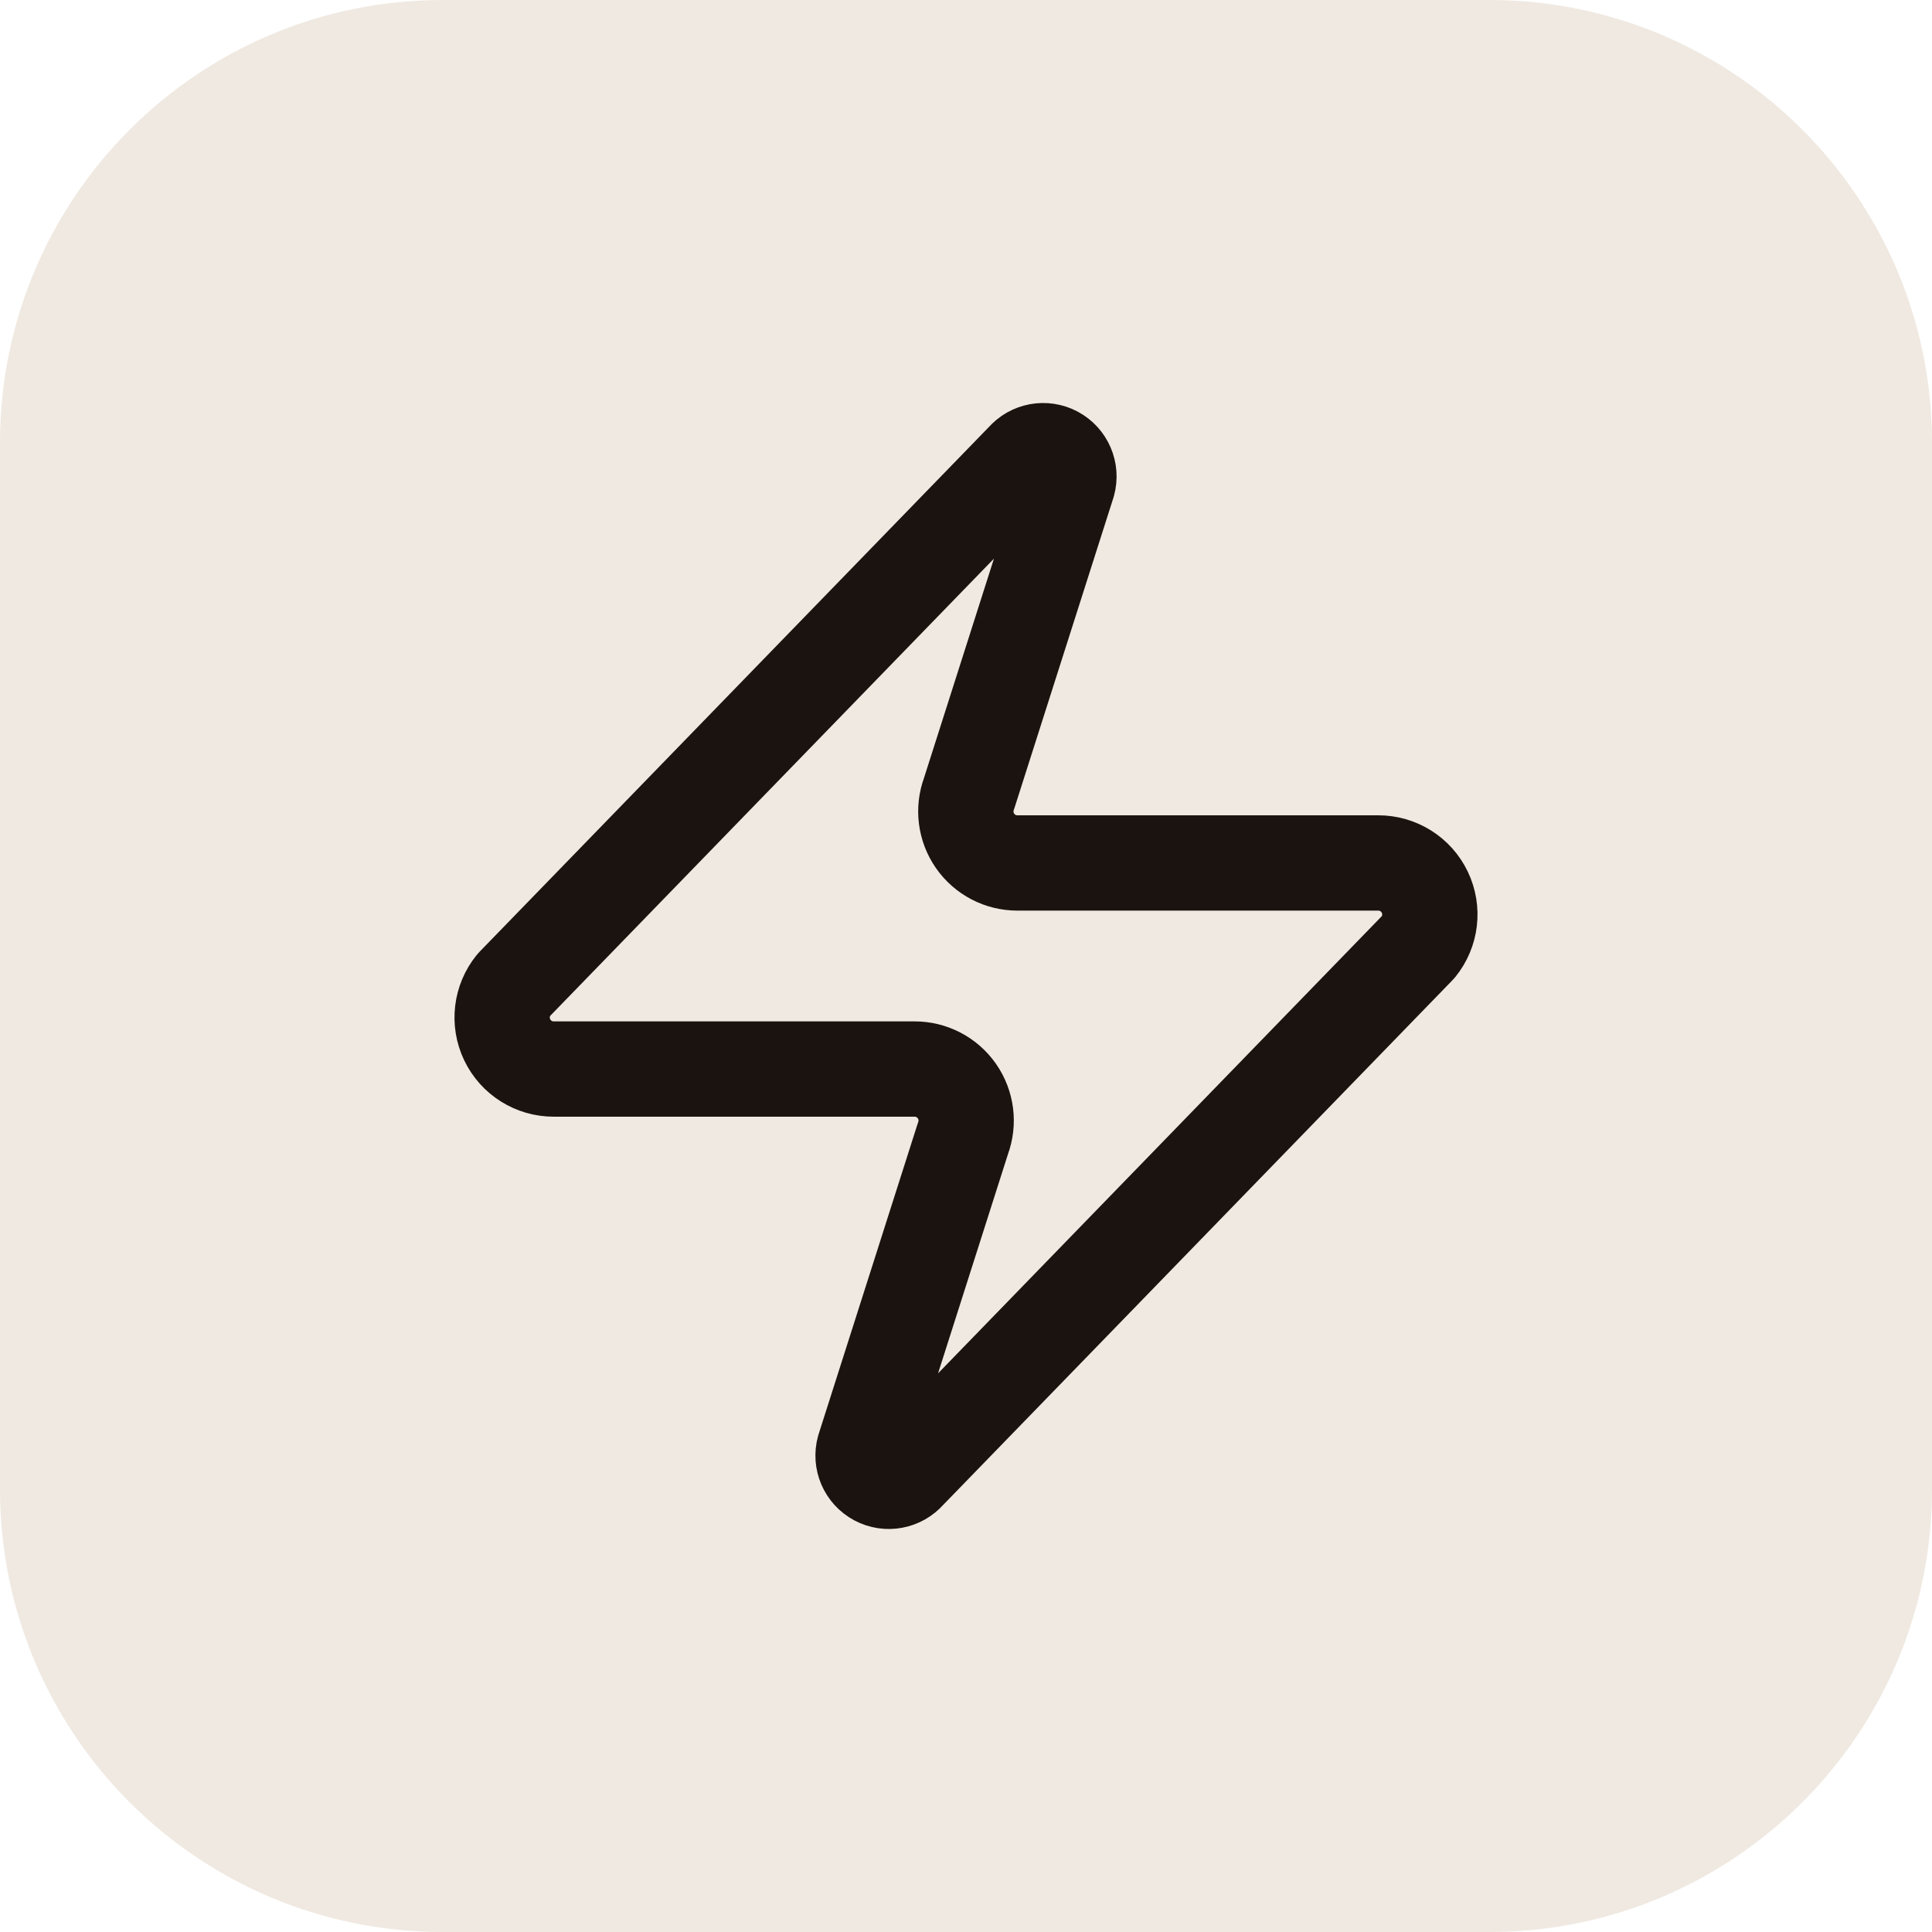
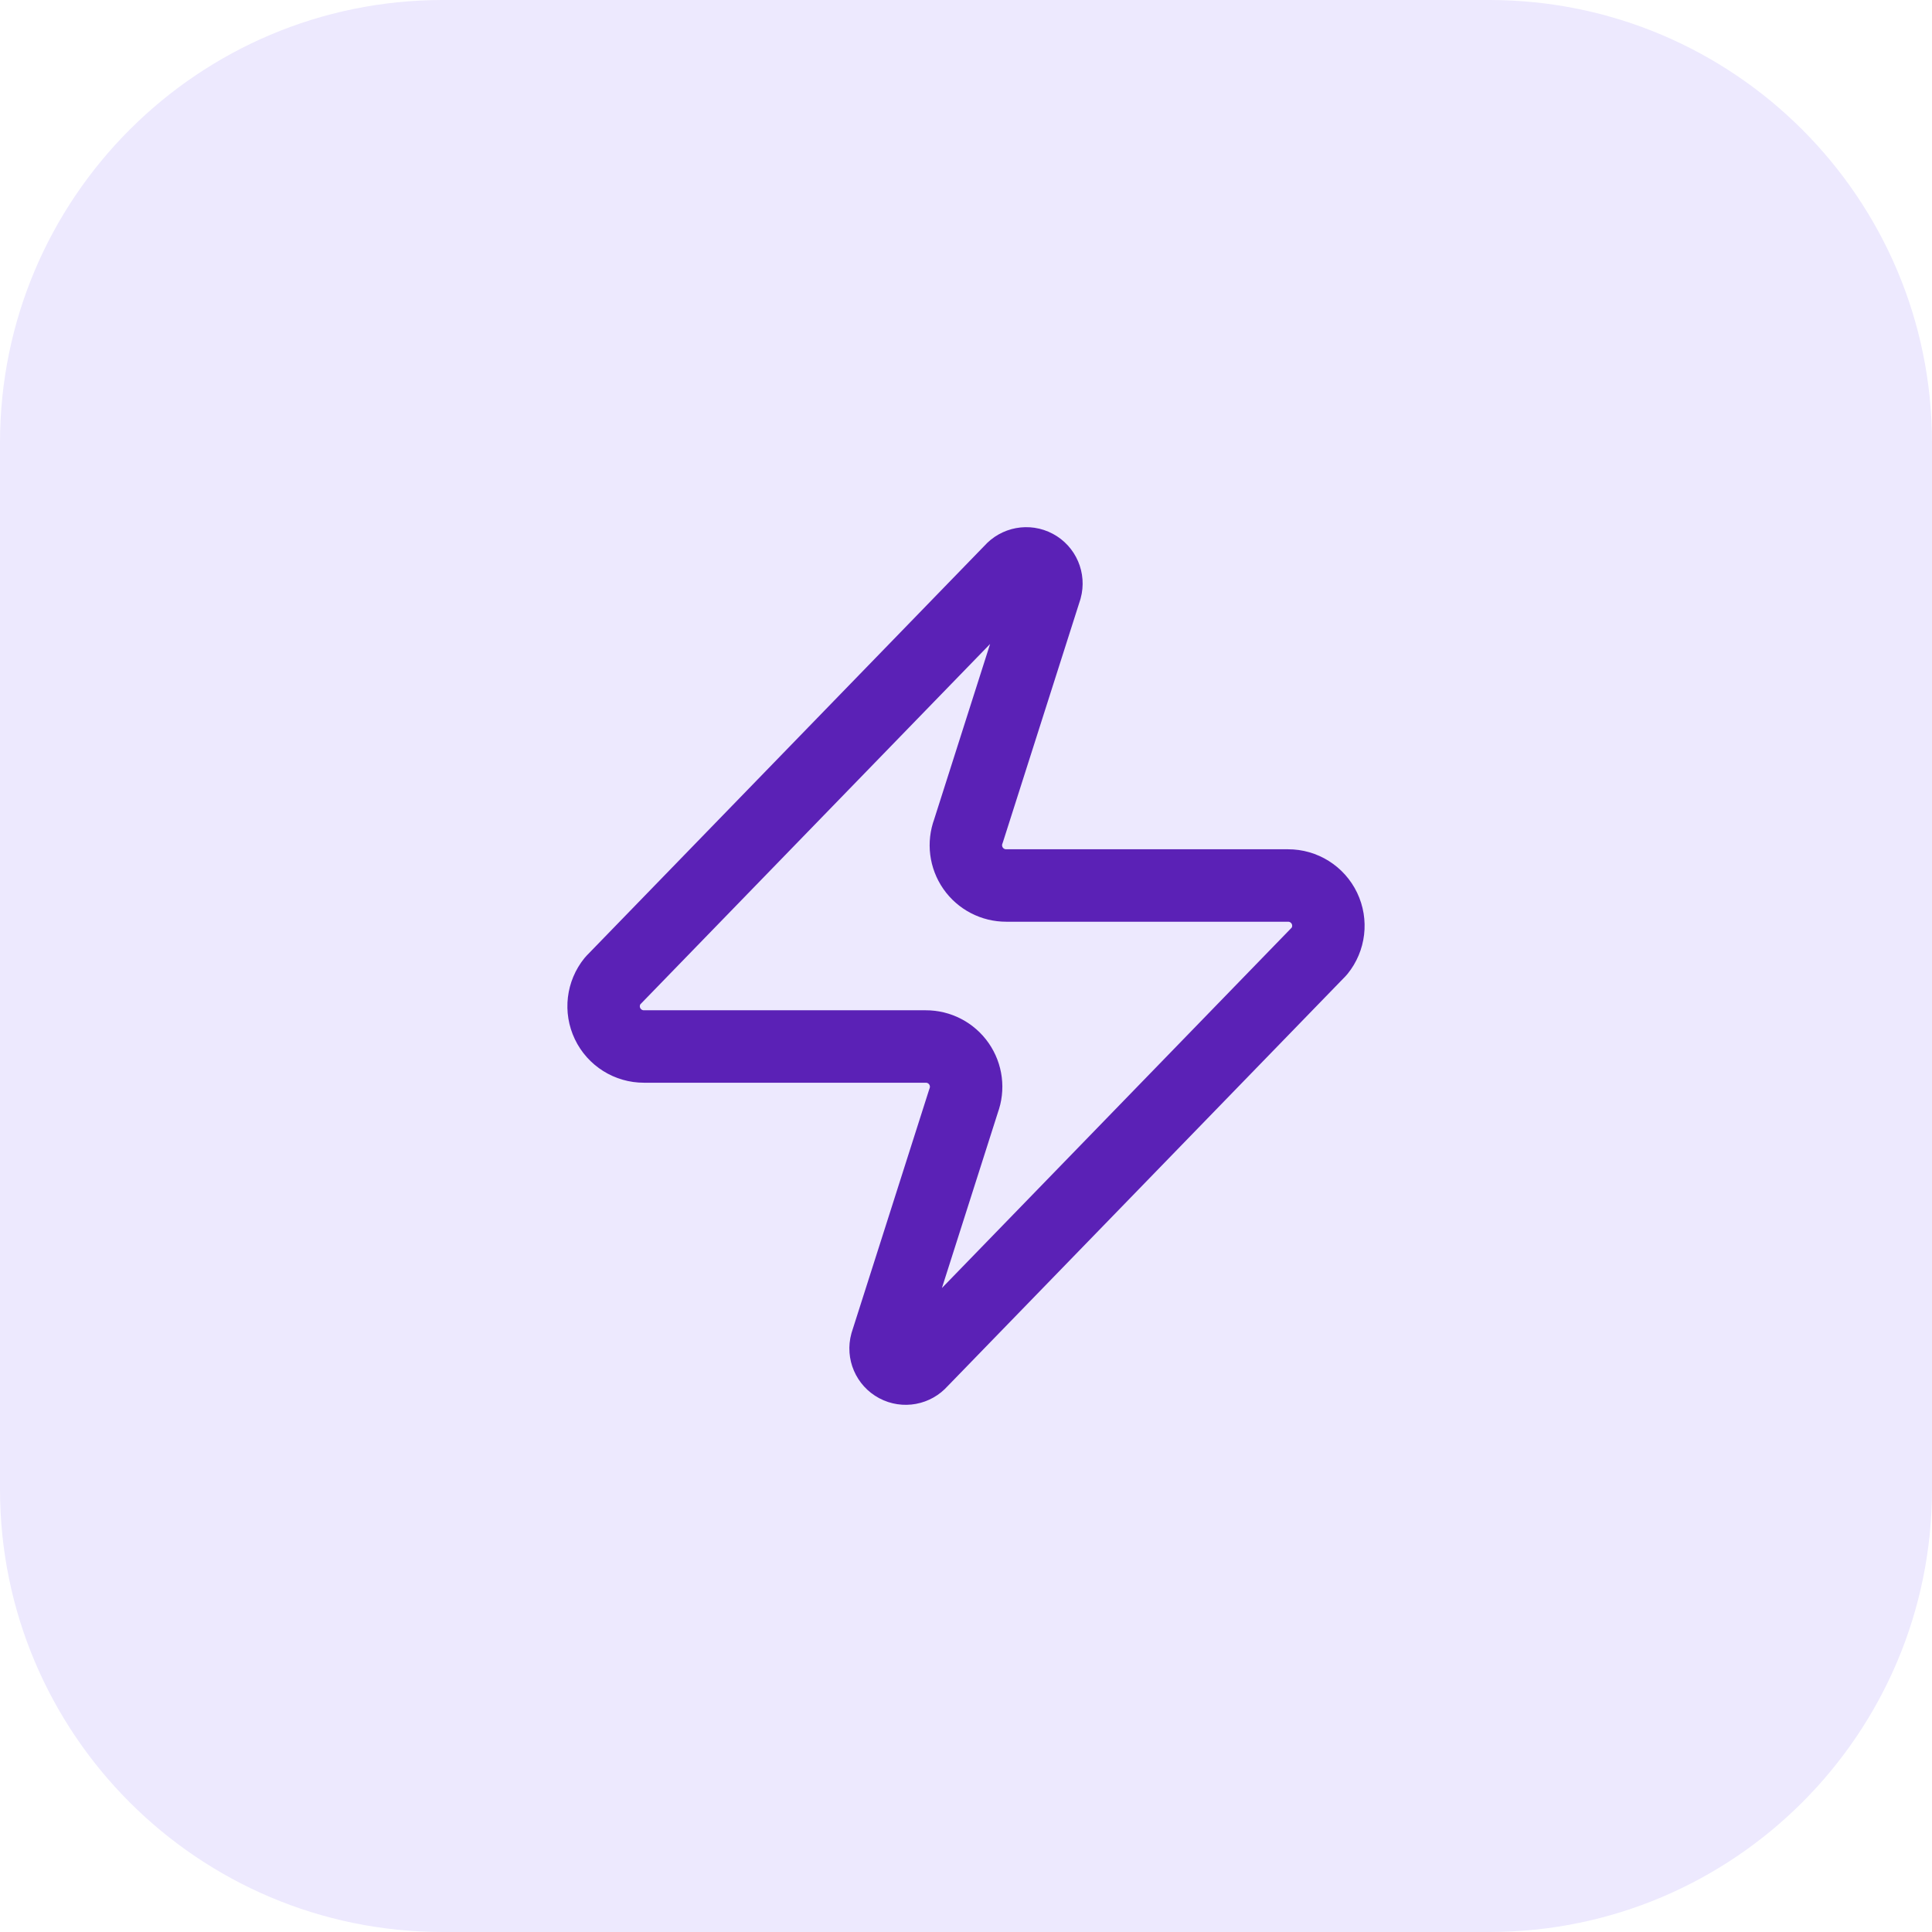
<svg xmlns="http://www.w3.org/2000/svg" viewBox="0 0 24 24">
-   <rect width="24" height="24" rx="5.5" fill="#efe9e1" />
-   <g transform="translate(4.32 4.32) scale(0.64)">
-     <g fill="none" stroke="#1a130f" stroke-width="1.85" stroke-linecap="round" stroke-linejoin="round">
-       <path d="M4 14a1 1 0 0 1-.78-1.63l9.9-10.2a.5.5 0 0 1 .86.46l-1.92 6.02A1 1 0 0 0 13 10h7a1 1 0 0 1 .78 1.63l-9.9 10.2a.5.5 0 0 1-.86-.46l1.92-6.02A1 1 0 0 0 11 14z" />
-     </g>
+   <rect width="24" height="24" rx="5.5" fill="#ede9fe" />
+   <g transform="translate(6 6) scale(0.5)">
+     <path d="M4 14a1 1 0 0 1-.78-1.63l9.9-10.2a.5.5 0 0 1 .86.46l-1.92 6.02A1 1 0 0 0 13 10h7a1 1 0 0 1 .78 1.63l-9.9 10.2a.5.5 0 0 1-.86-.46l1.92-6.02A1 1 0 0 0 11 14z" fill="none" stroke="#5b21b6" stroke-width="1.8" stroke-linecap="round" stroke-linejoin="round" />
  </g>
</svg>
